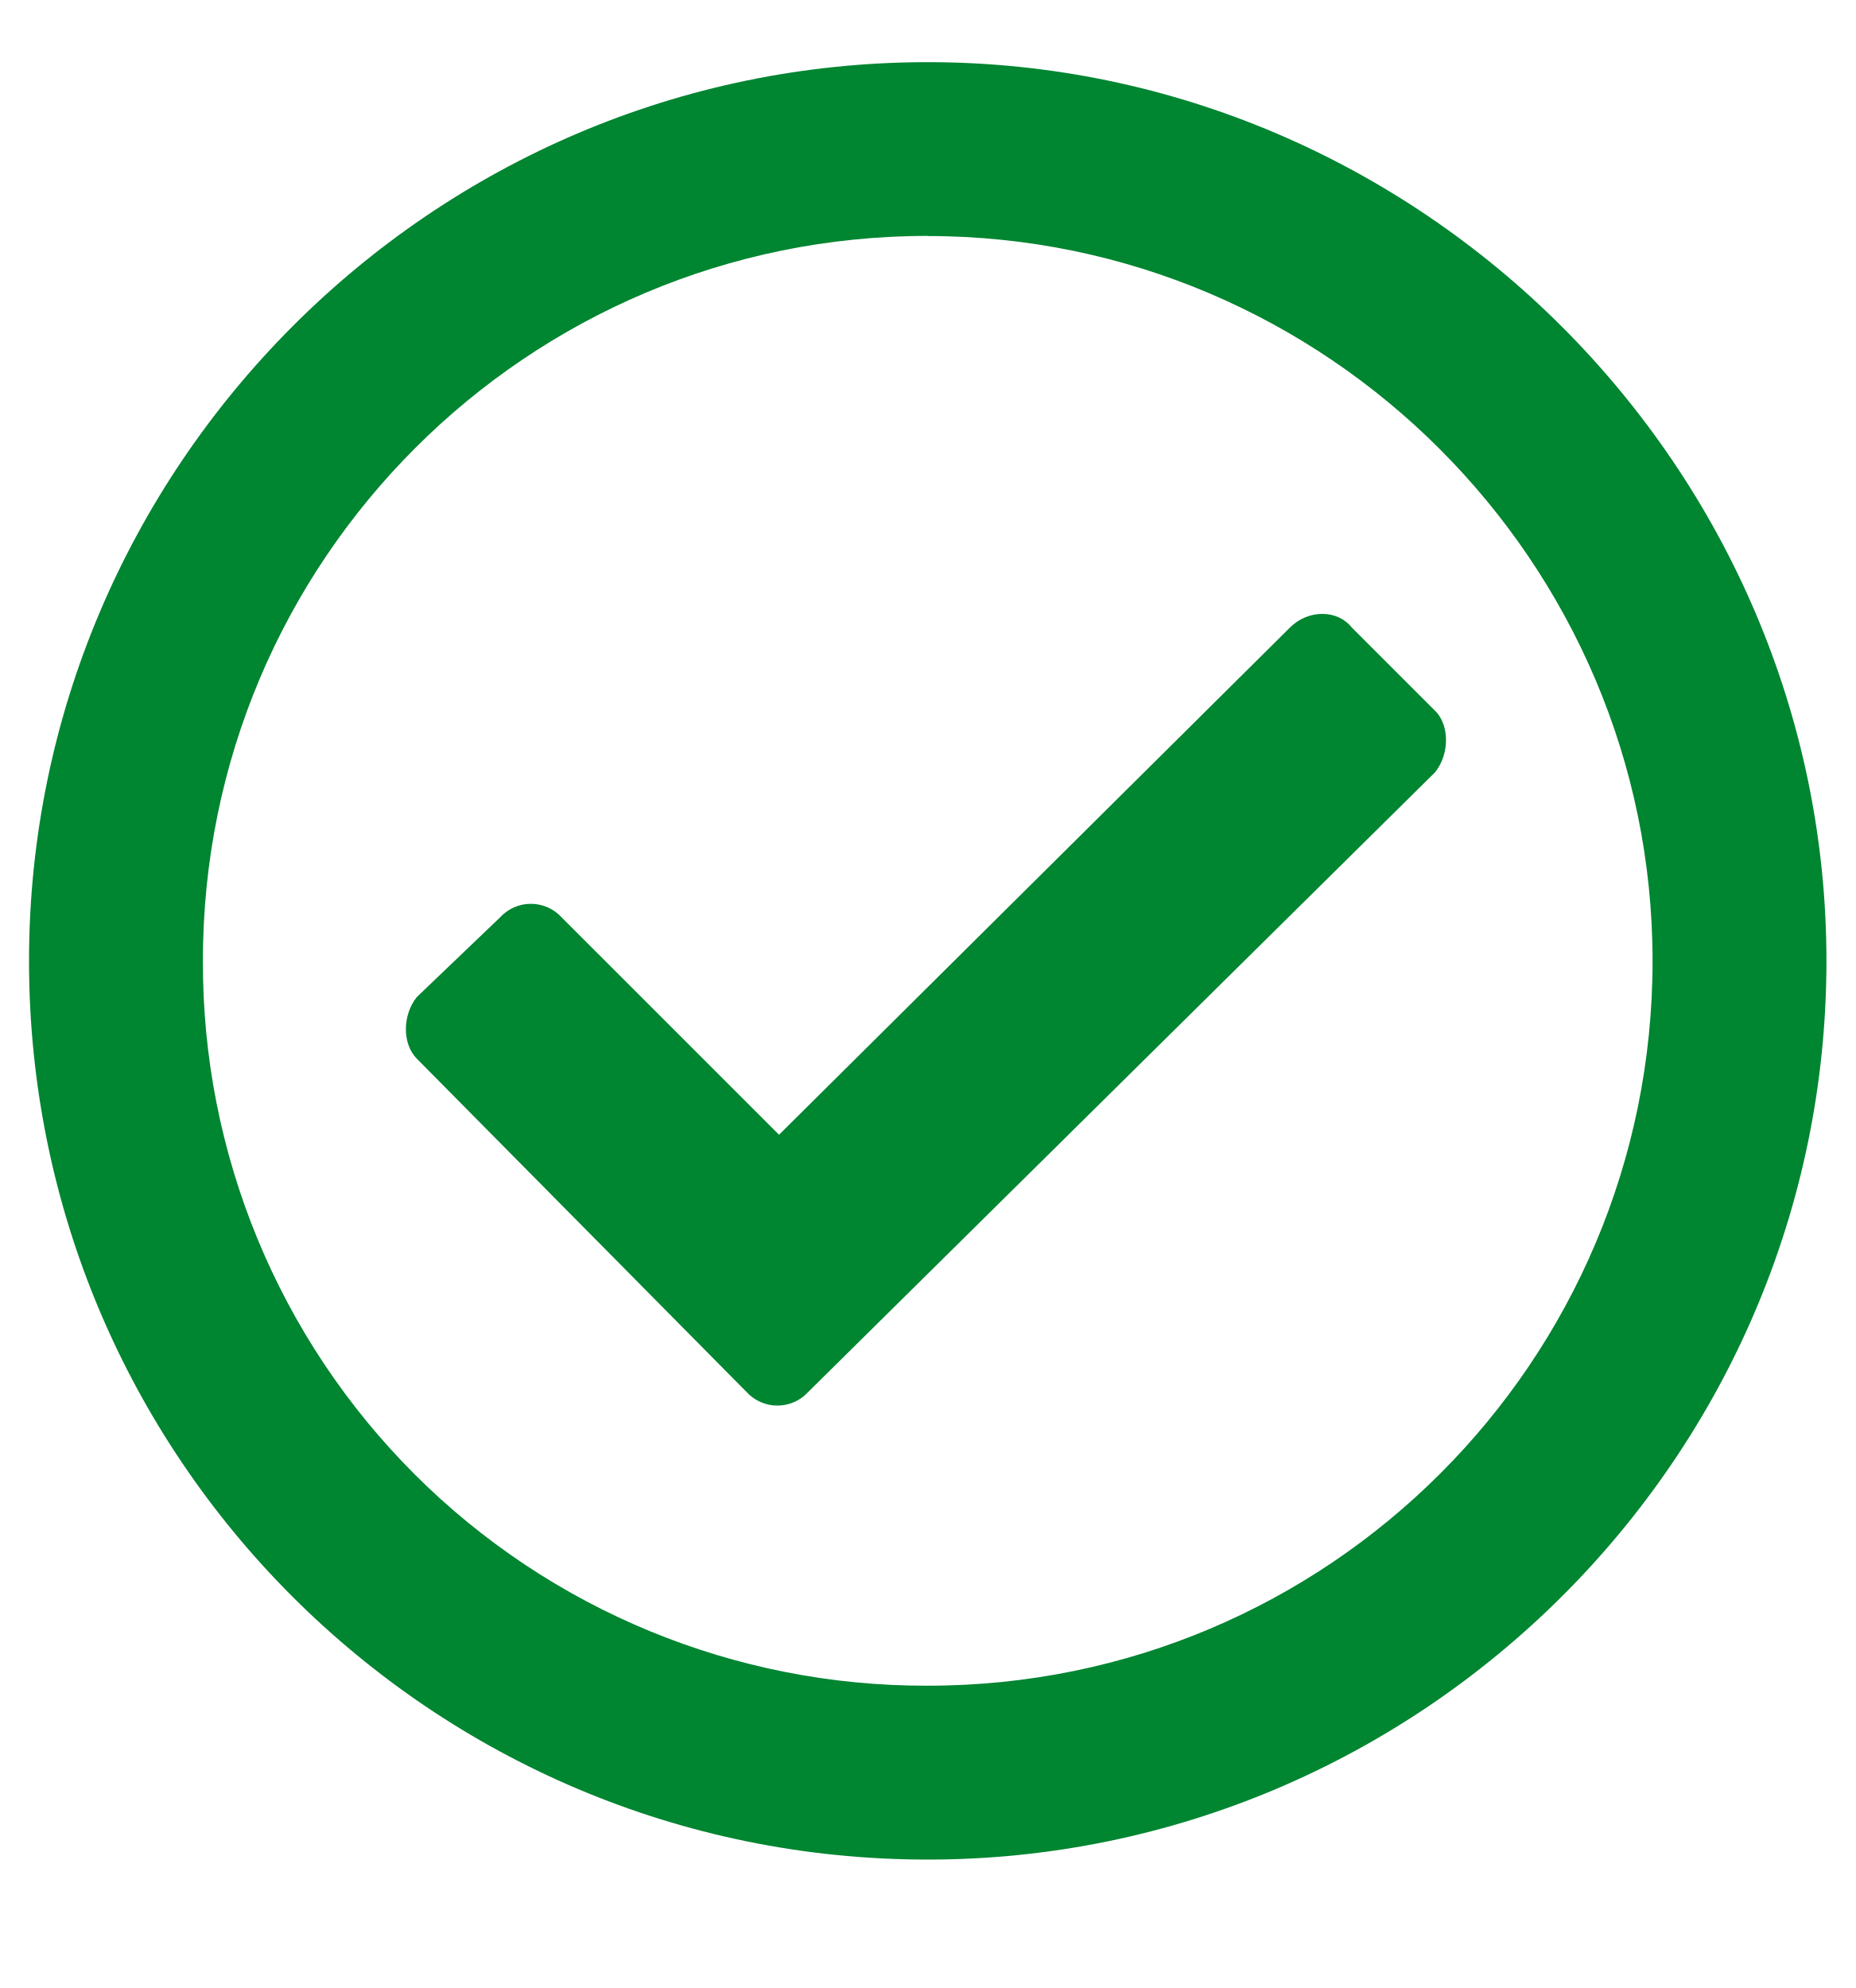
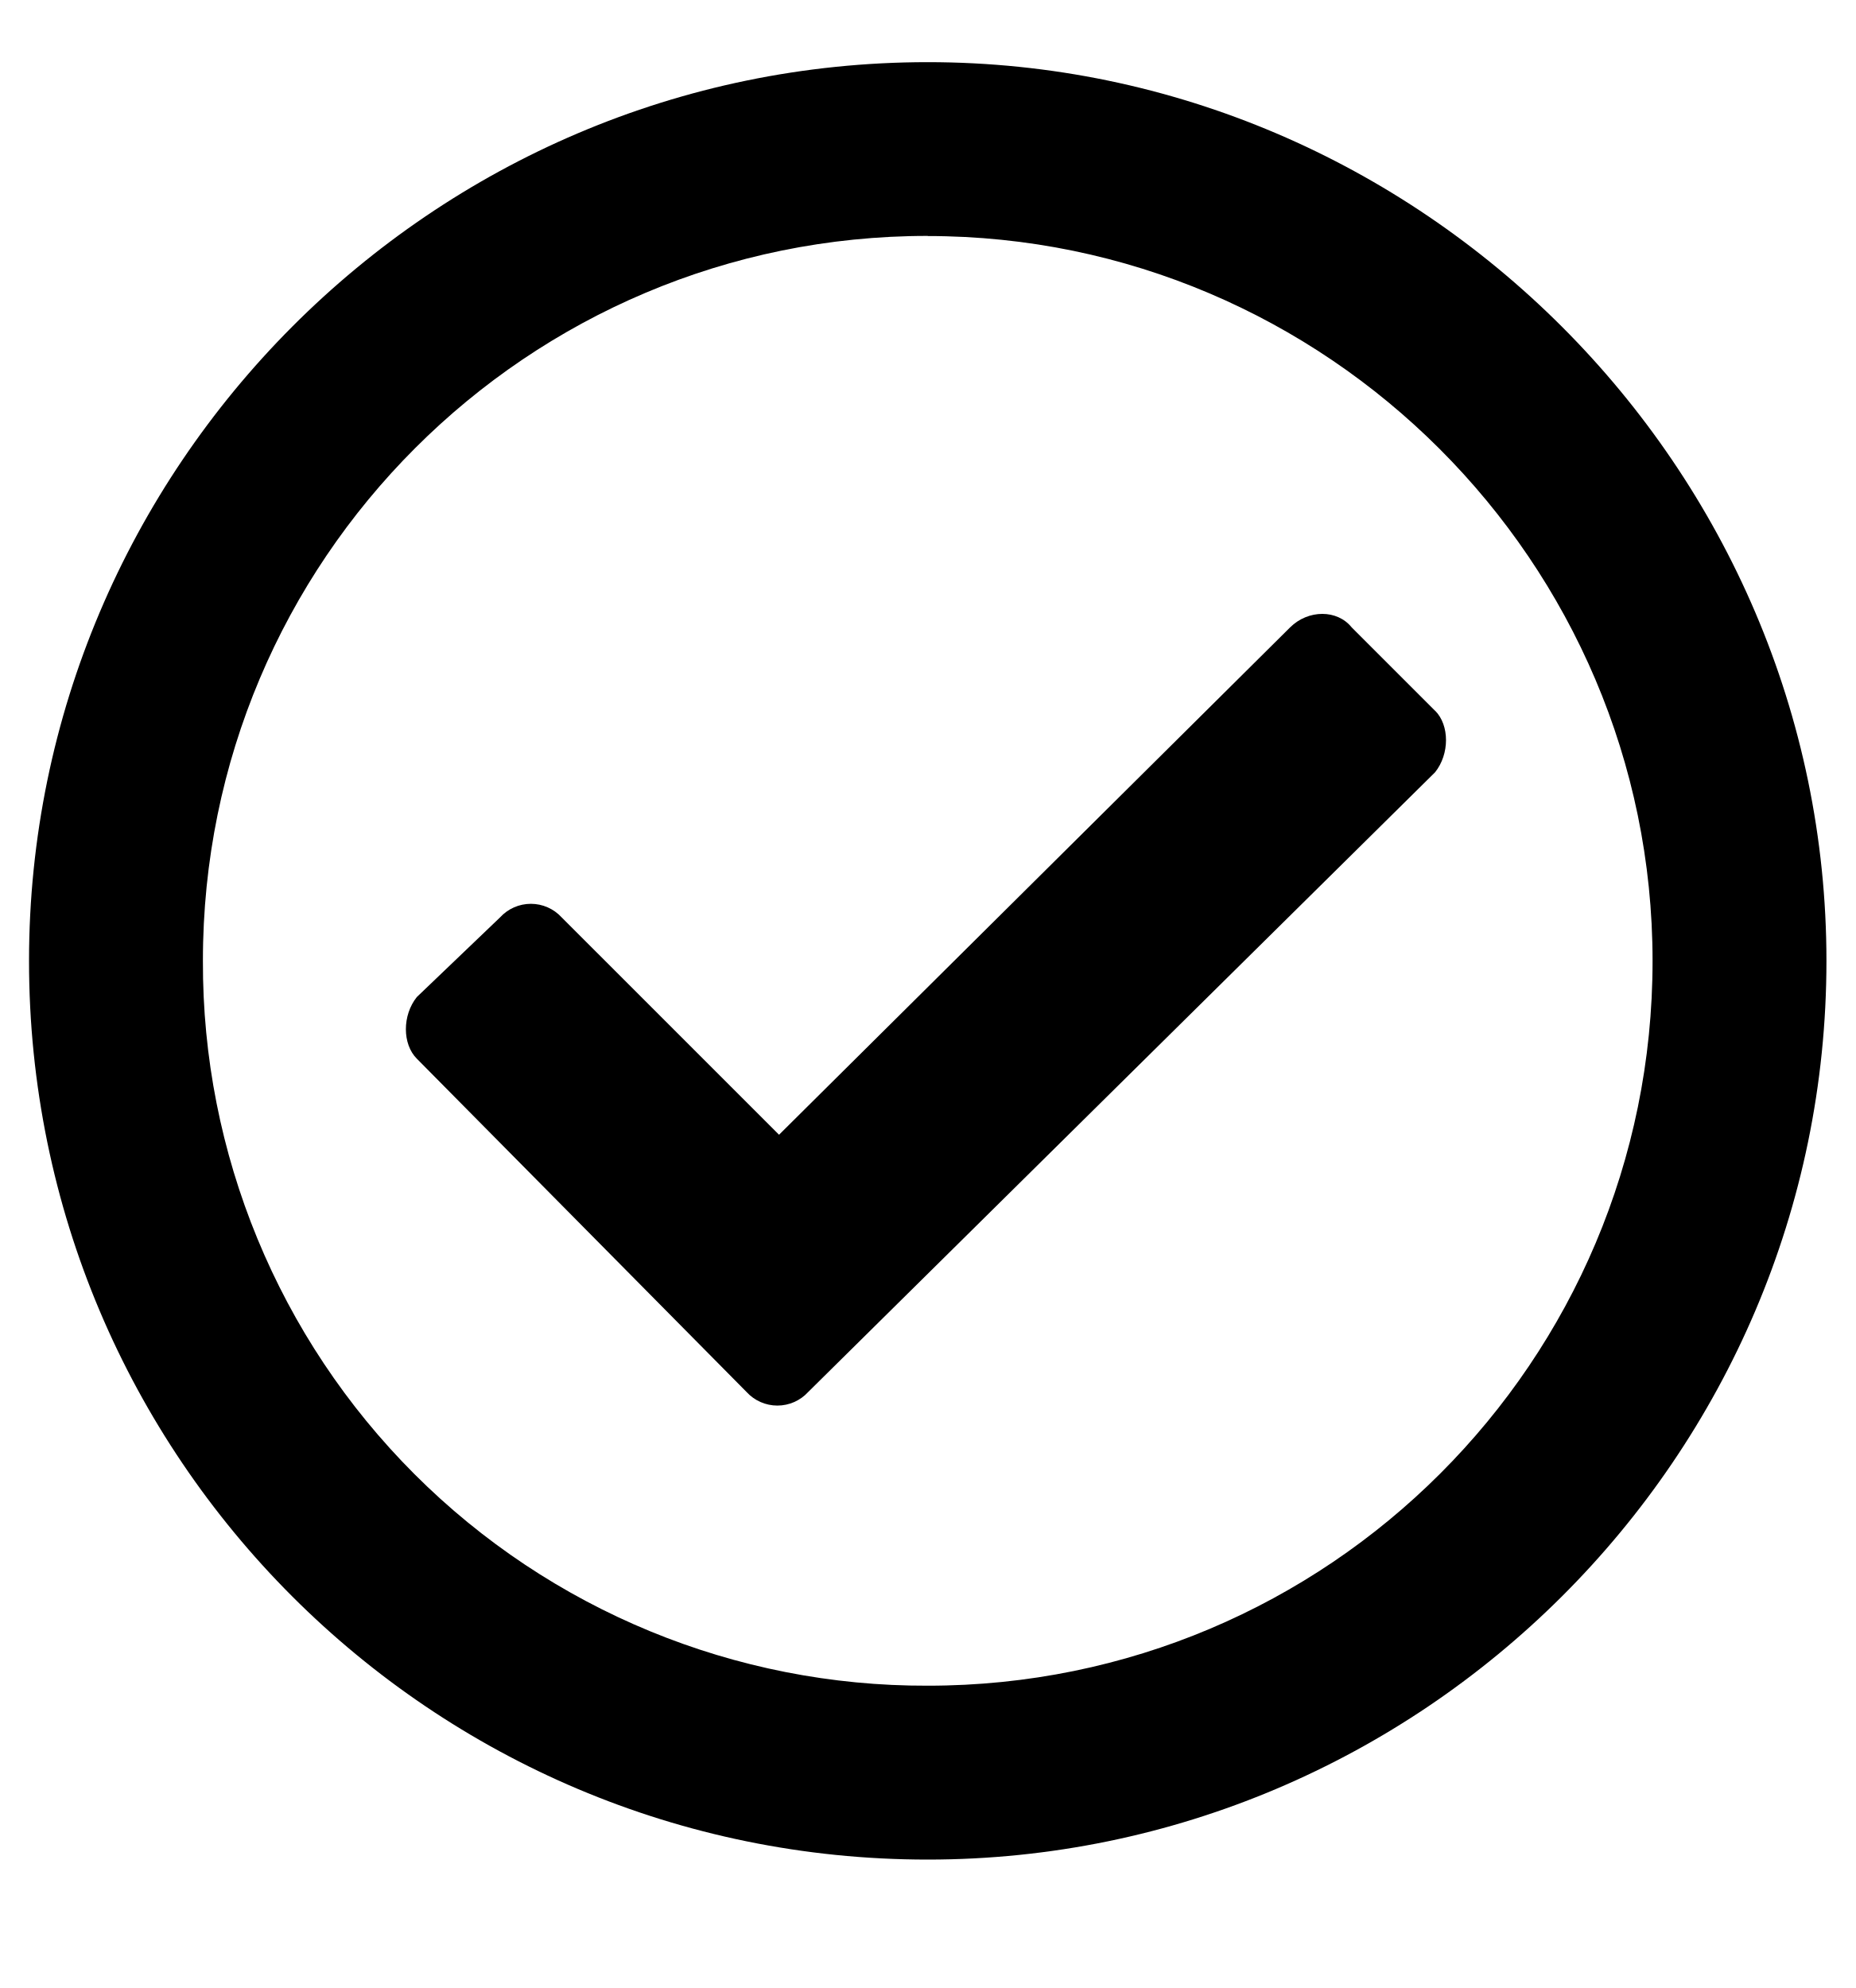
- <svg xmlns="http://www.w3.org/2000/svg" width="14" height="15" fill="none" viewBox="0 0 14 15">
-   <path fill="#008531" d="M7 .469c3.719 0 6.781 3.062 6.781 6.781 0 3.746-3.062 6.781-6.781 6.781A6.78 6.78 0 0 1 .219 7.25C.219 3.531 3.254.469 7 .469ZM7 1.78A5.467 5.467 0 0 0 1.531 7.25 5.45 5.45 0 0 0 7 12.719a5.467 5.467 0 0 0 5.469-5.469c0-3.008-2.461-5.469-5.469-5.469Zm3.828 3.582c.11.11.11.328 0 .465l-4.73 4.676a.315.315 0 0 1-.465 0L3.145 7.988c-.11-.11-.11-.328 0-.465l.628-.601a.315.315 0 0 1 .465 0l1.64 1.64 3.856-3.828c.137-.136.356-.136.465 0l.63.63Z" />
+ <svg xmlns="http://www.w3.org/2000/svg" width="14" height="15" viewBox="0 0 14 15">
+   <path d="M7 .469c3.719 0 6.781 3.062 6.781 6.781 0 3.746-3.062 6.781-6.781 6.781A6.78 6.78 0 0 1 .219 7.25C.219 3.531 3.254.469 7 .469ZM7 1.78A5.467 5.467 0 0 0 1.531 7.25 5.45 5.45 0 0 0 7 12.719a5.467 5.467 0 0 0 5.469-5.469c0-3.008-2.461-5.469-5.469-5.469Zm3.828 3.582c.11.11.11.328 0 .465l-4.73 4.676a.315.315 0 0 1-.465 0L3.145 7.988c-.11-.11-.11-.328 0-.465l.628-.601a.315.315 0 0 1 .465 0l1.64 1.64 3.856-3.828c.137-.136.356-.136.465 0l.63.63Z" />
</svg>
